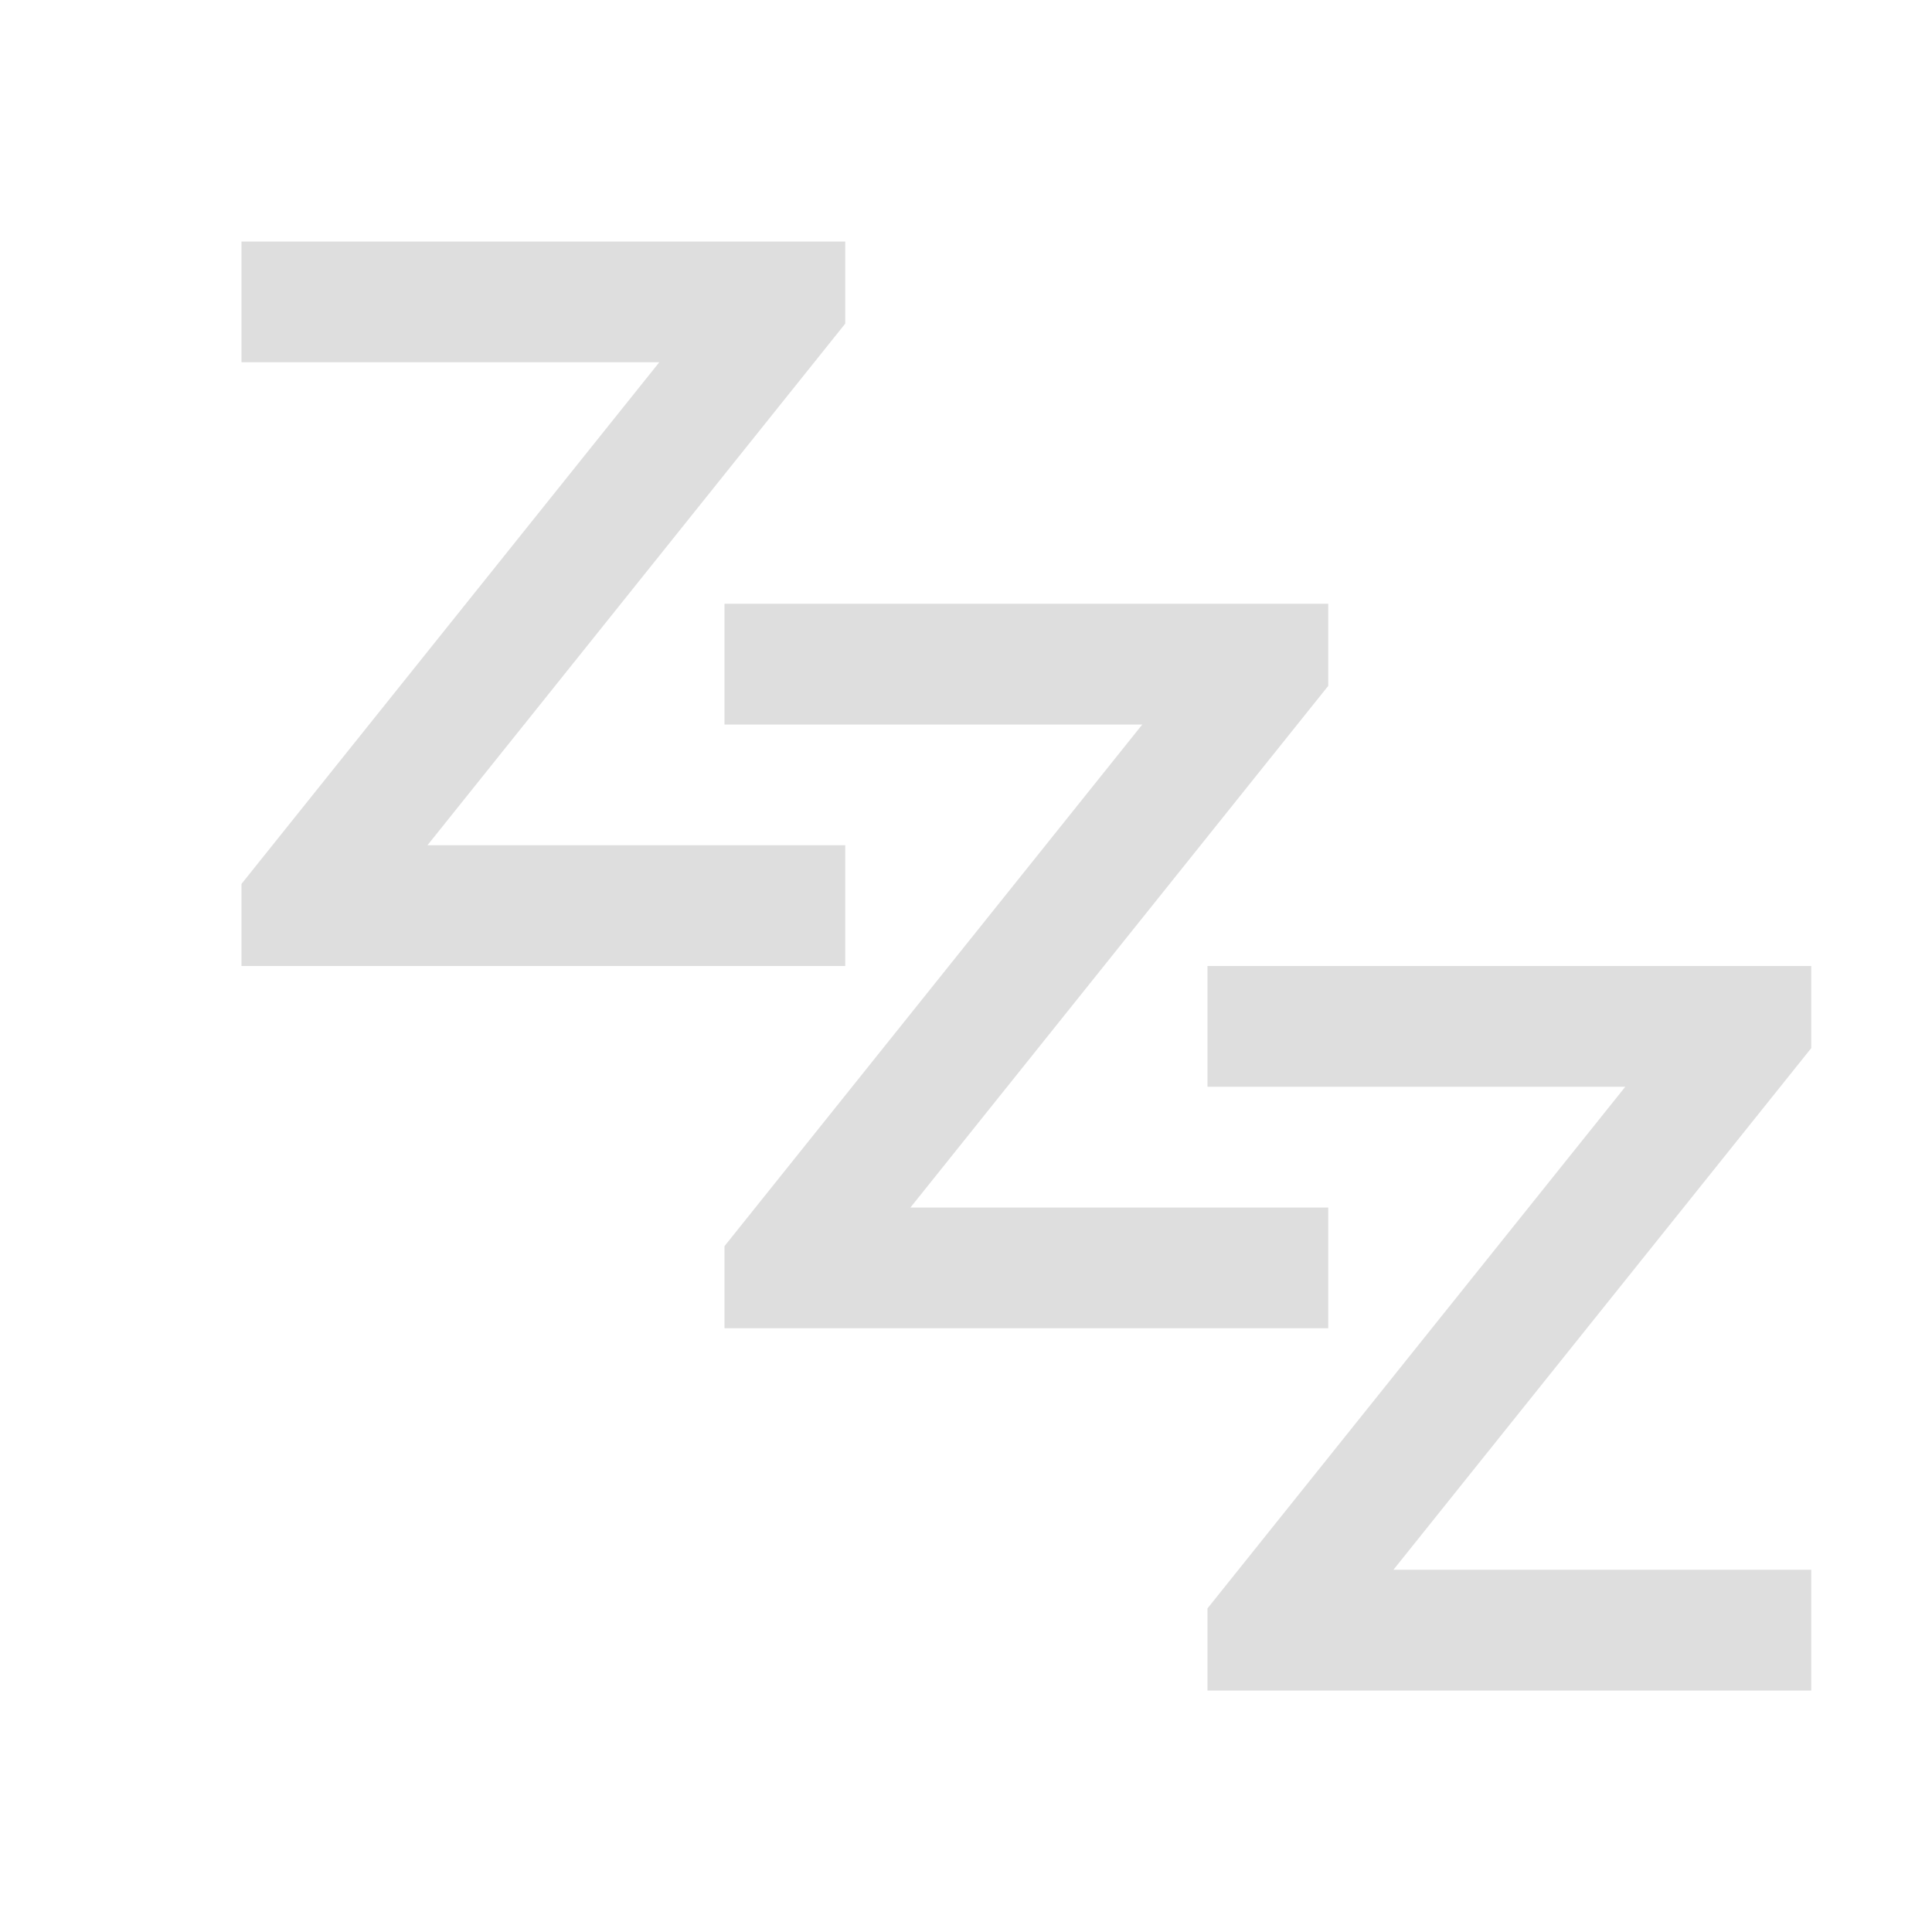
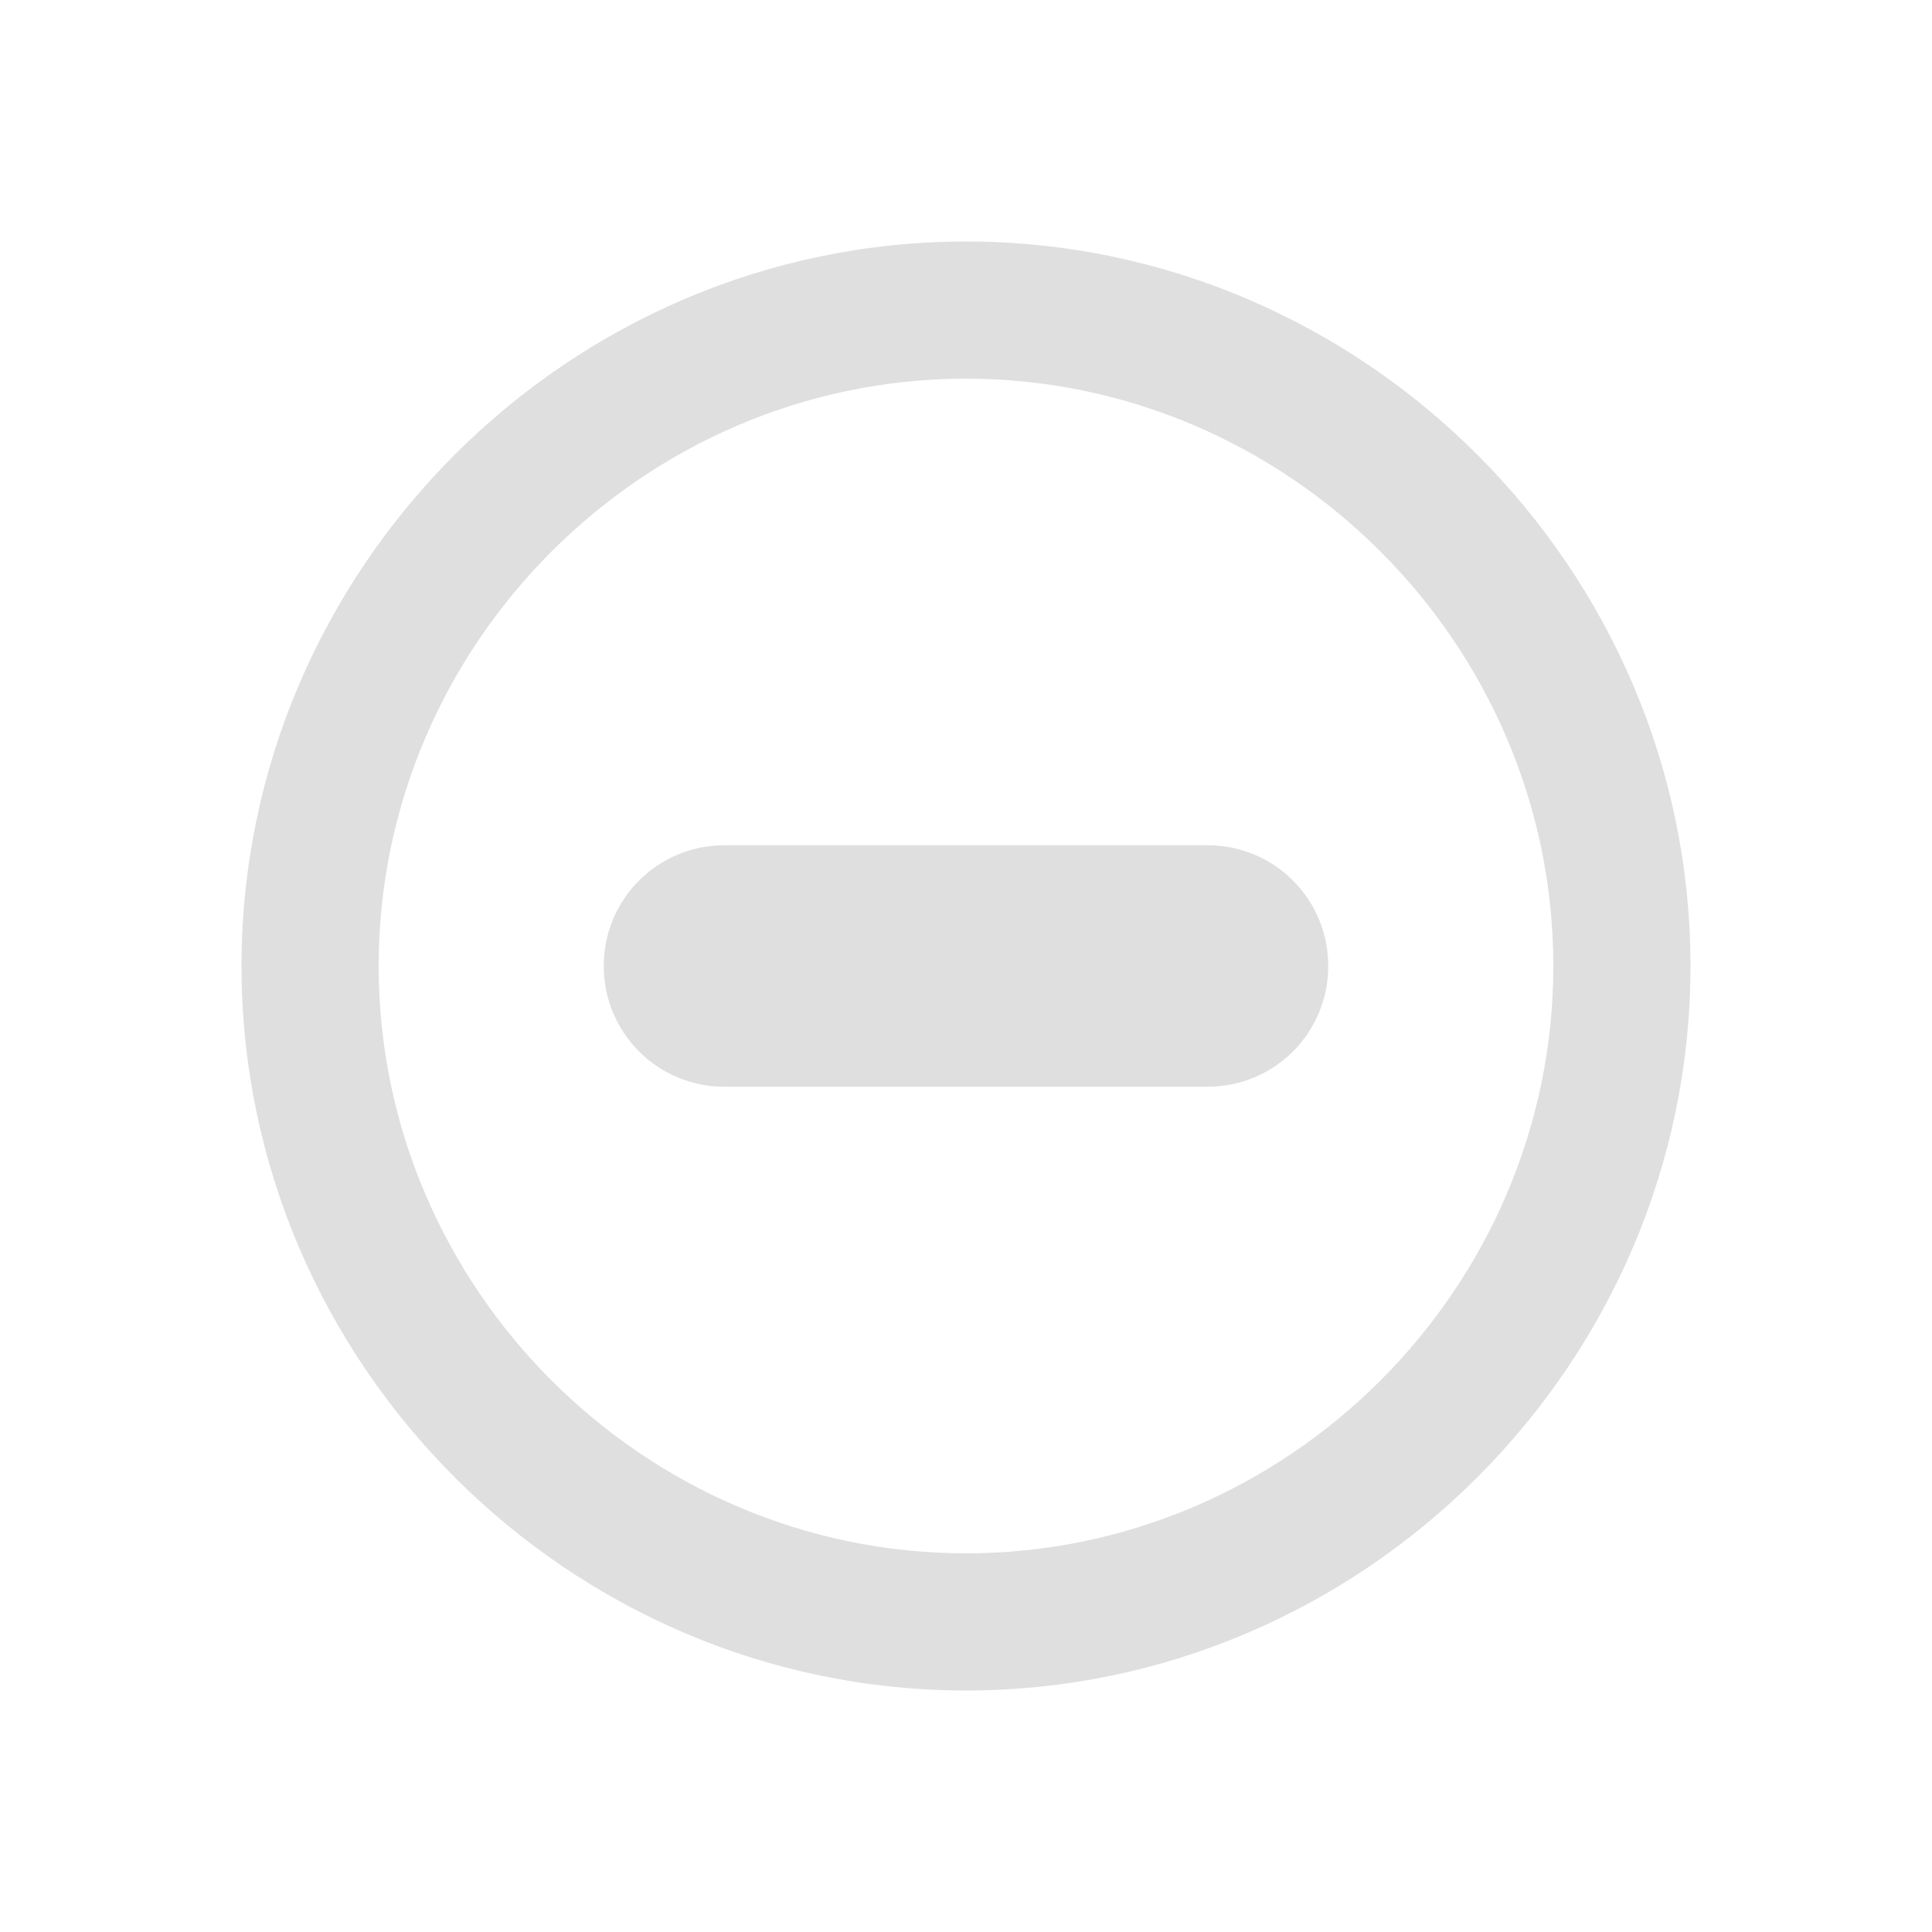
- <svg xmlns="http://www.w3.org/2000/svg" width="16" height="16">
-   <path d="M2 2v1h3.46L2 7.32V8h5V7H3.54L7 2.68V2z" fill="#dedede" />
-   <path d="M6 5v1h3.46L6 10.32V11h5v-1H7.54L11 5.68V5z" fill="#dedede" />
-   <path d="M10 8v1h3.46L10 13.32V14h5v-1h-3.46L15 8.68V8z" fill="#dedede" />
+ <svg xmlns="http://www.w3.org/2000/svg" viewBox="0 0 16 16">
+   <defs>
+     <style id="current-color-scheme" type="text/css">
+    .ColorScheme-Text { color:#dfdfdf; } .ColorScheme-Highlight { color:#4285f4; } .ColorScheme-NeutralText { color:#ff9800; } .ColorScheme-PositiveText { color:#4caf50; } .ColorScheme-NegativeText { color:#f44336; }
+   </style>
+   </defs>
+   <path style="fill:currentColor" class="ColorScheme-Text" d="m8 2c-3.292 0-6 2.708-6 6s2.708 6 6 6 6-2.708 6-6-2.708-6-6-6zm0 1.136c2.668 0 4.864 2.196 4.864 4.864s-2.196 4.864-4.864 4.864-4.864-2.196-4.864-4.864 2.196-4.864 4.864-4.864z" />
+   <path style="fill:currentColor" class="ColorScheme-Text" d="m6 7h4c.554 0 1 .446 1 1s-.446 1-1 1h-4c-.554 0-1-.446-1-1s.446-1 1-1z" />
</svg>
